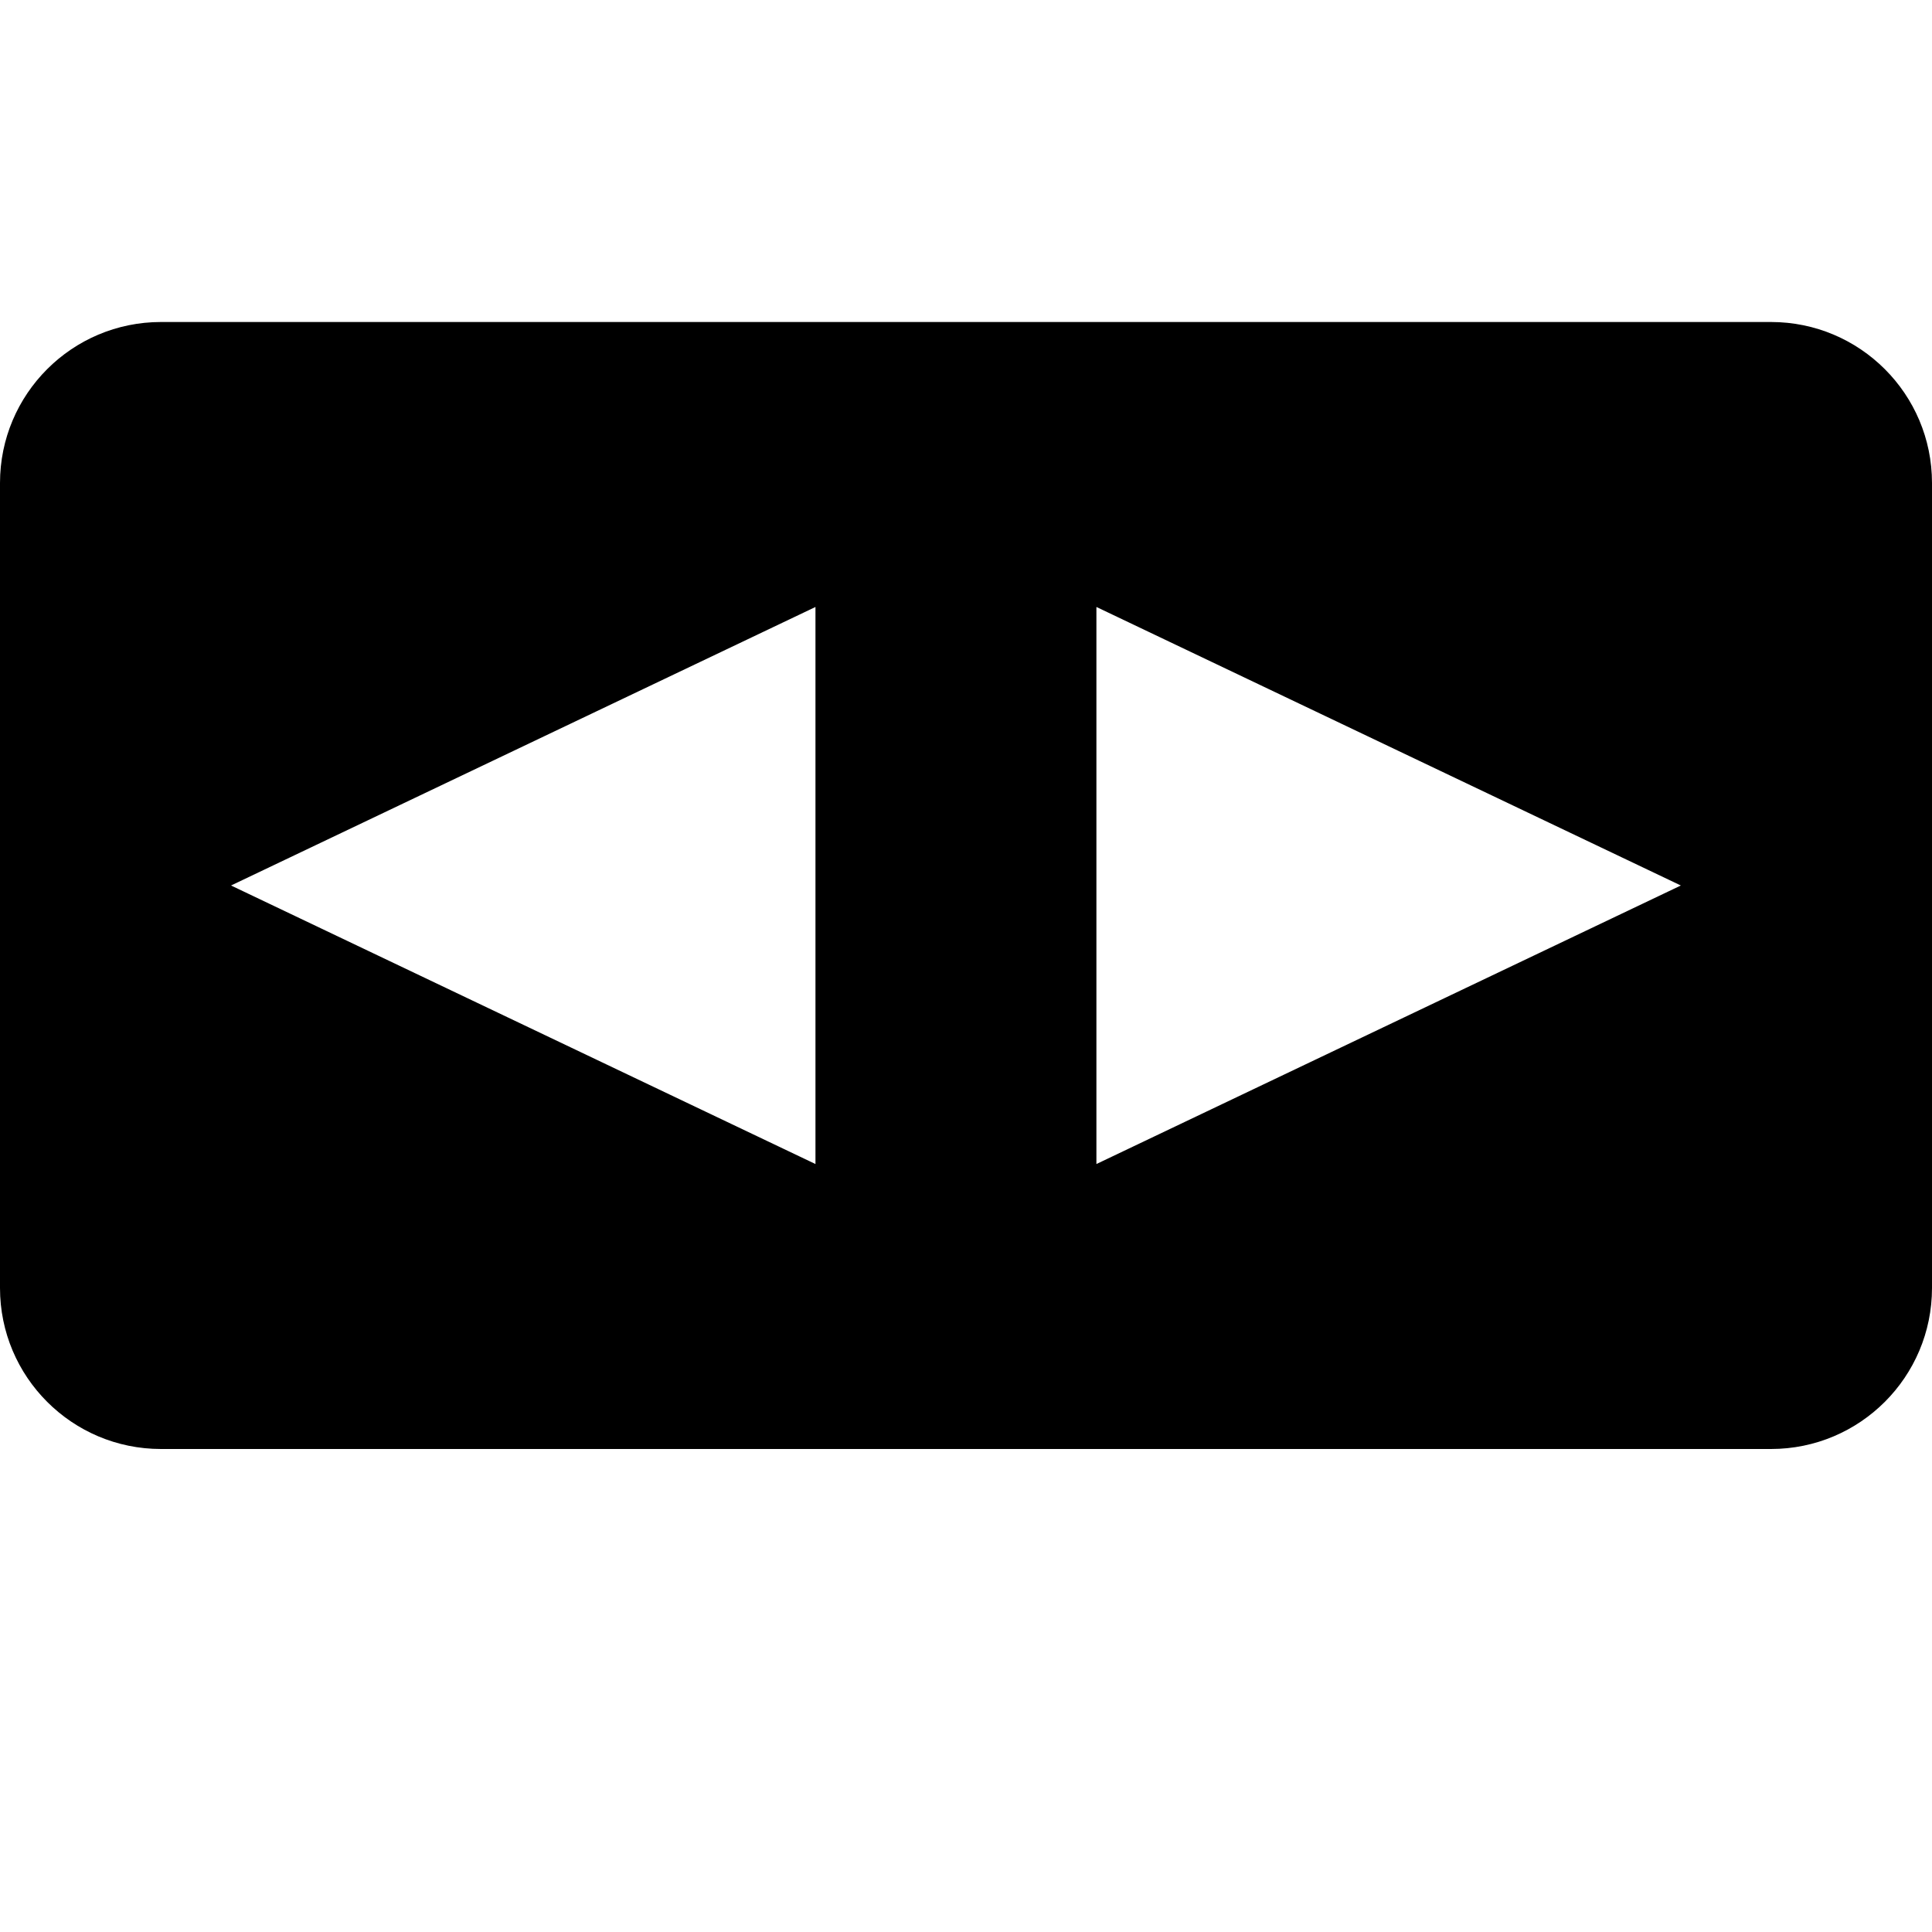
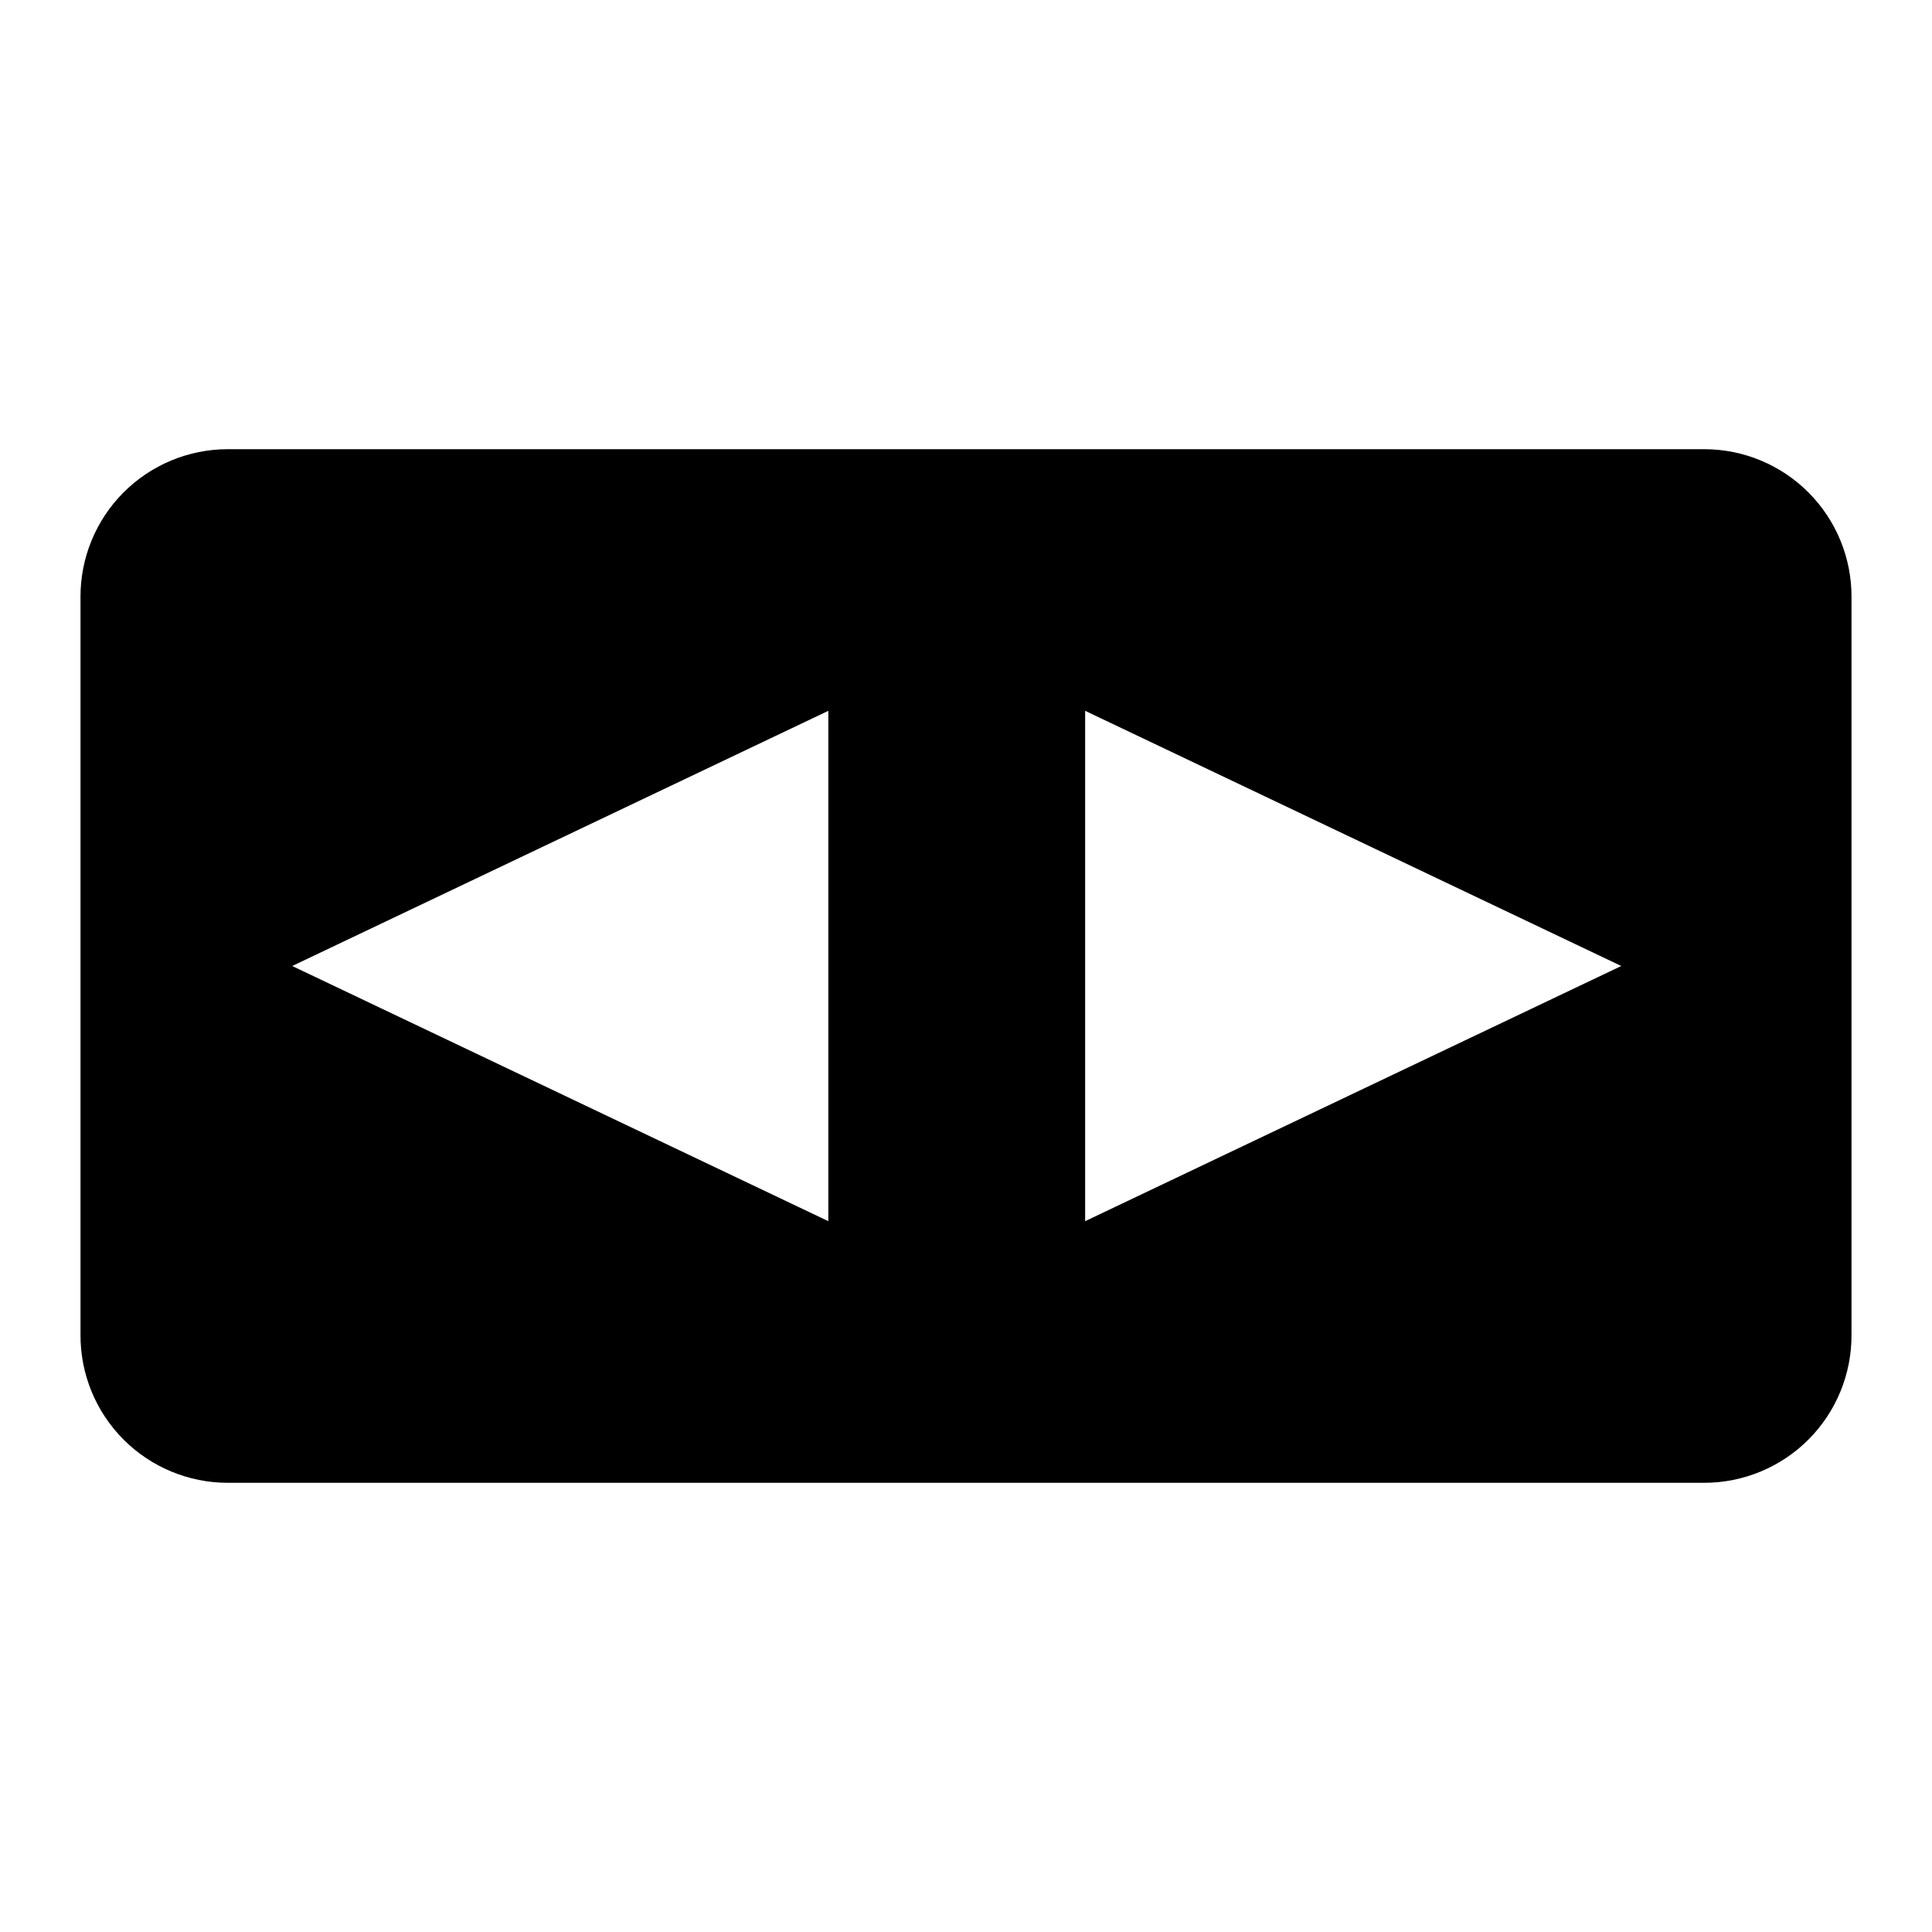
- <svg xmlns="http://www.w3.org/2000/svg" viewBox="0 -4 24 24">
-   <path d="M22,5H2A2,2,0,0,0,0,7V17a2,2,0,0,0,2,2H22a2,2,0,0,0,2-2V7A2,2,0,0,0,22,5ZM10.13,15.46L2.87,12l7.26-3.46v6.92Zm3.49,0V8.54L20.88,12Z" transform="translate(0 -5)" />
+ <svg xmlns="http://www.w3.org/2000/svg" viewBox="0 0 24 24" width="24" height="24">
+   <path d="M21.17,5.58H2.83A1.83,1.83,0,0,0,1,7.42v9.16a1.83,1.83,0,0,0,1.83,1.84H21.17A1.83,1.83,0,0,0,23,16.58V7.42A1.83,1.83,0,0,0,21.17,5.58ZM10.29,15.17,3.63,12l6.66-3.17Zm3.19,0V8.83L20.14,12Z" />
</svg>
